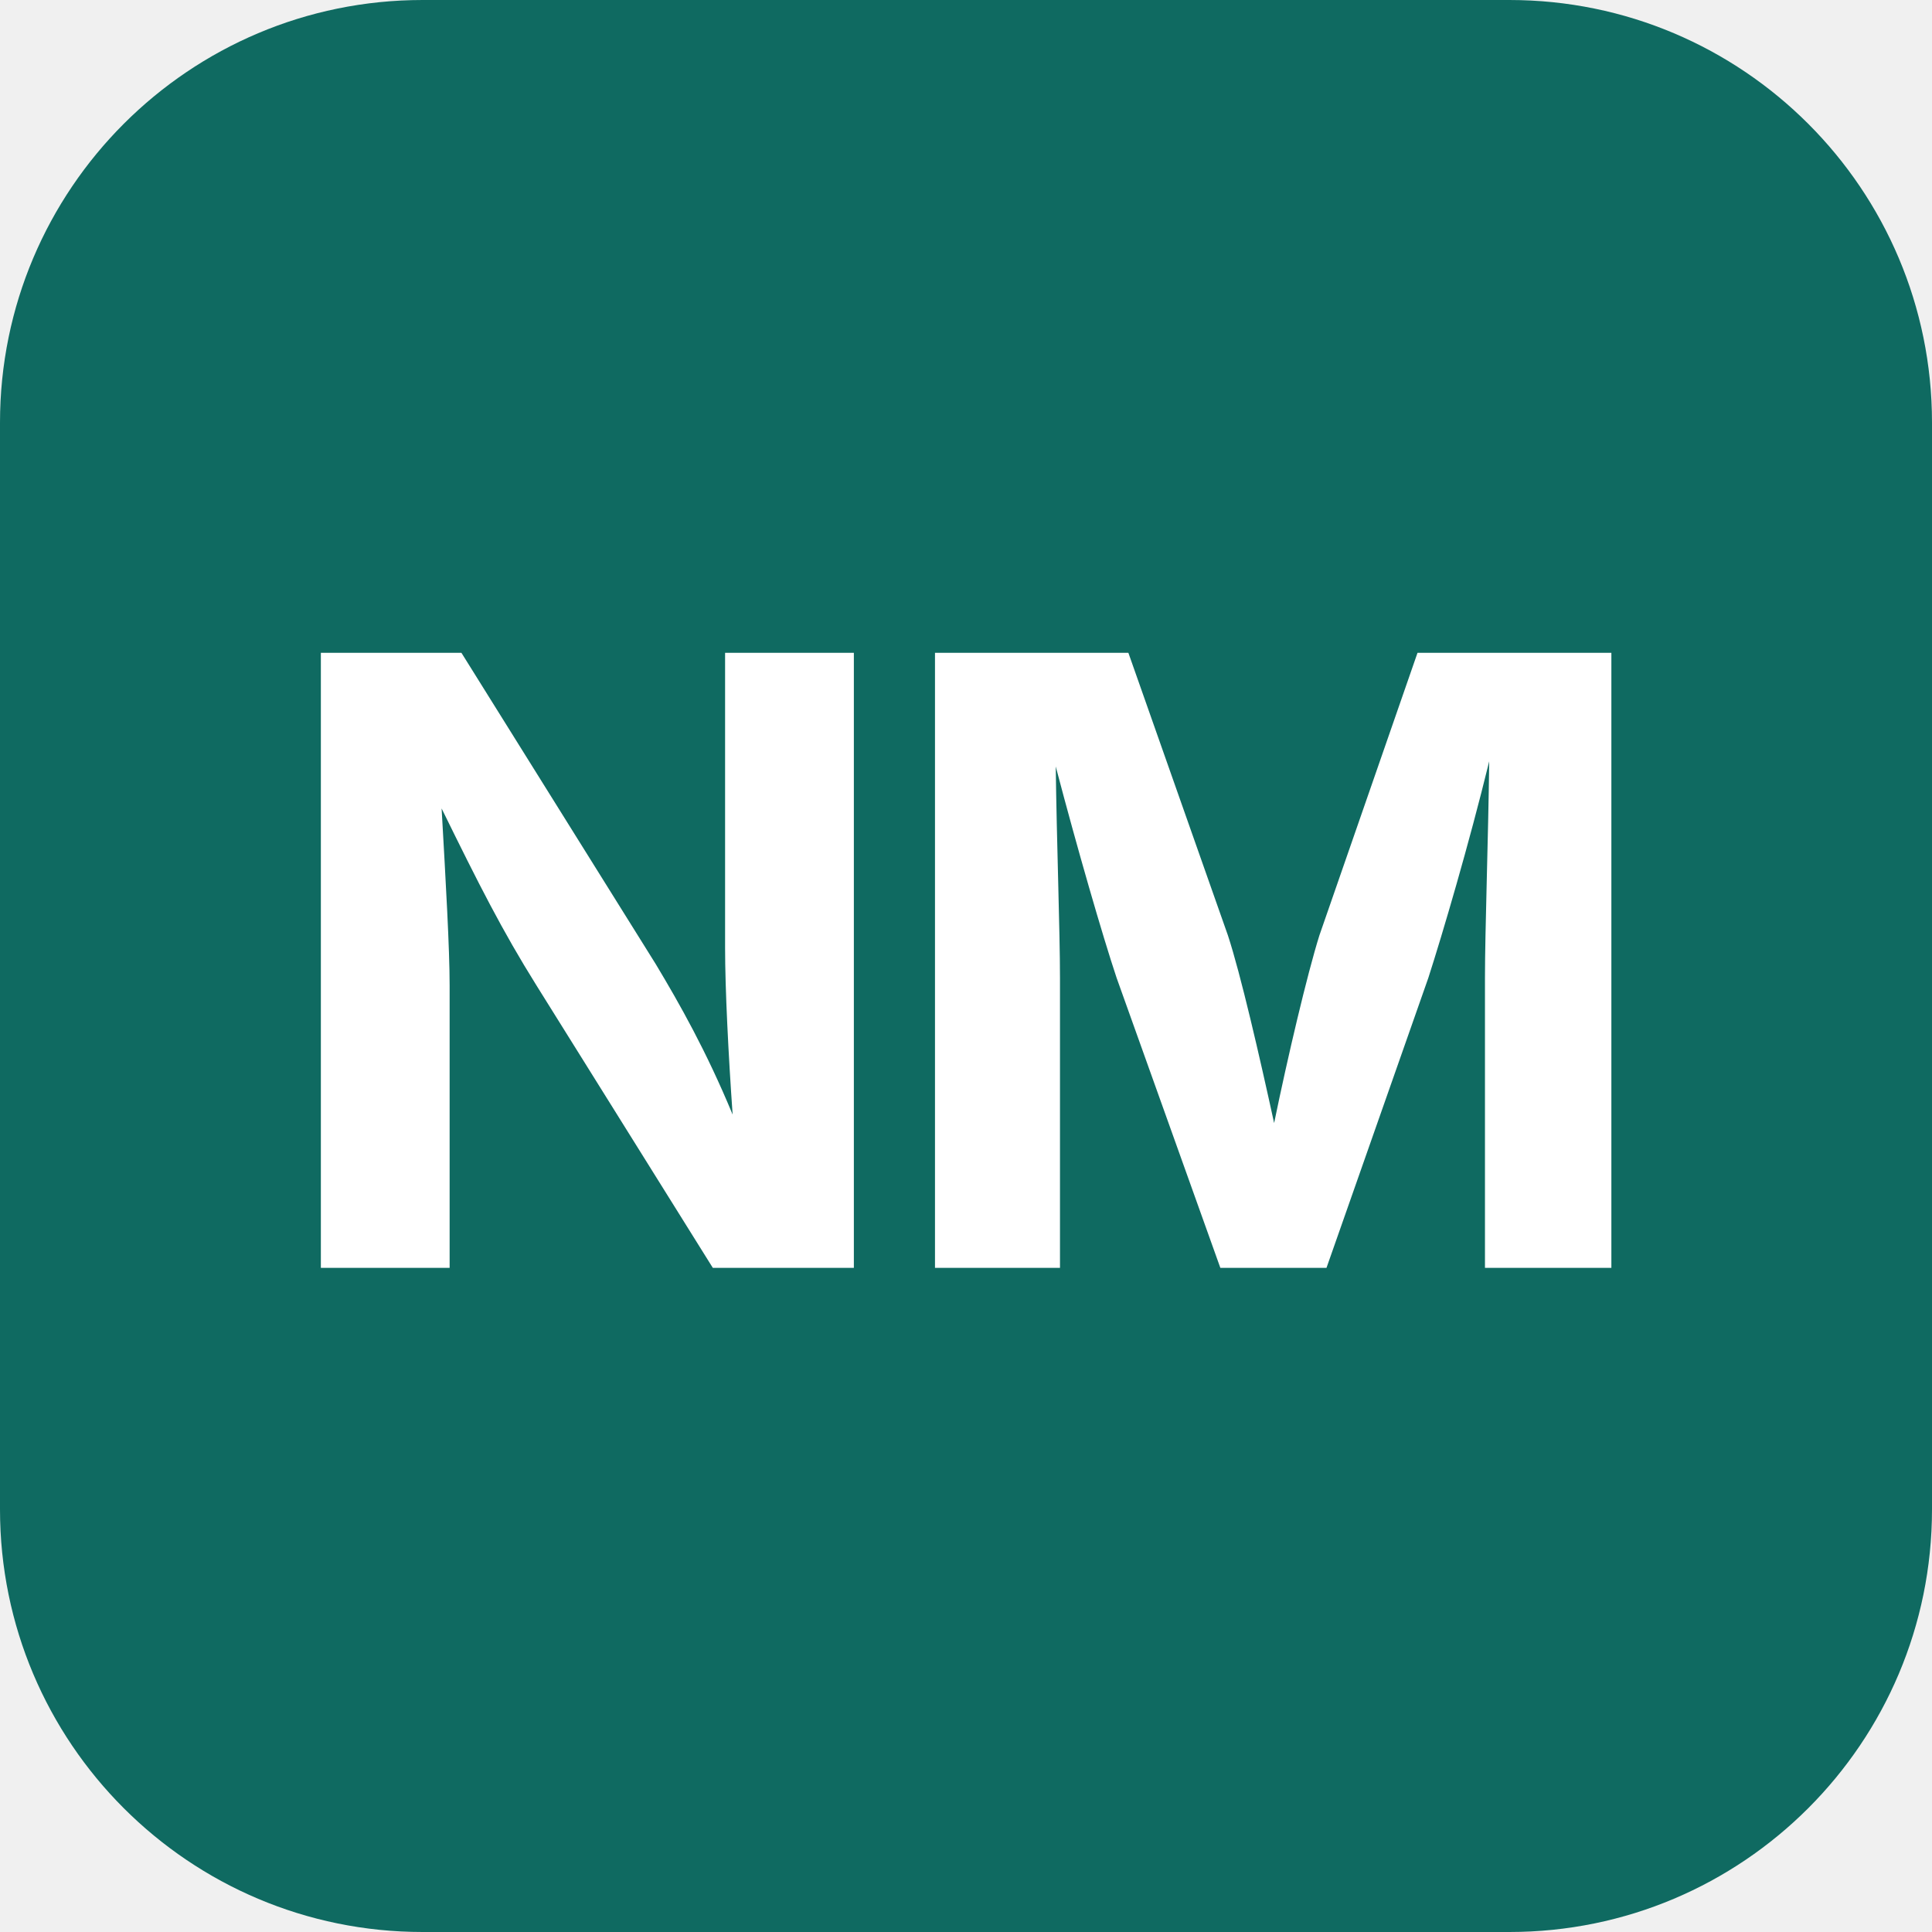
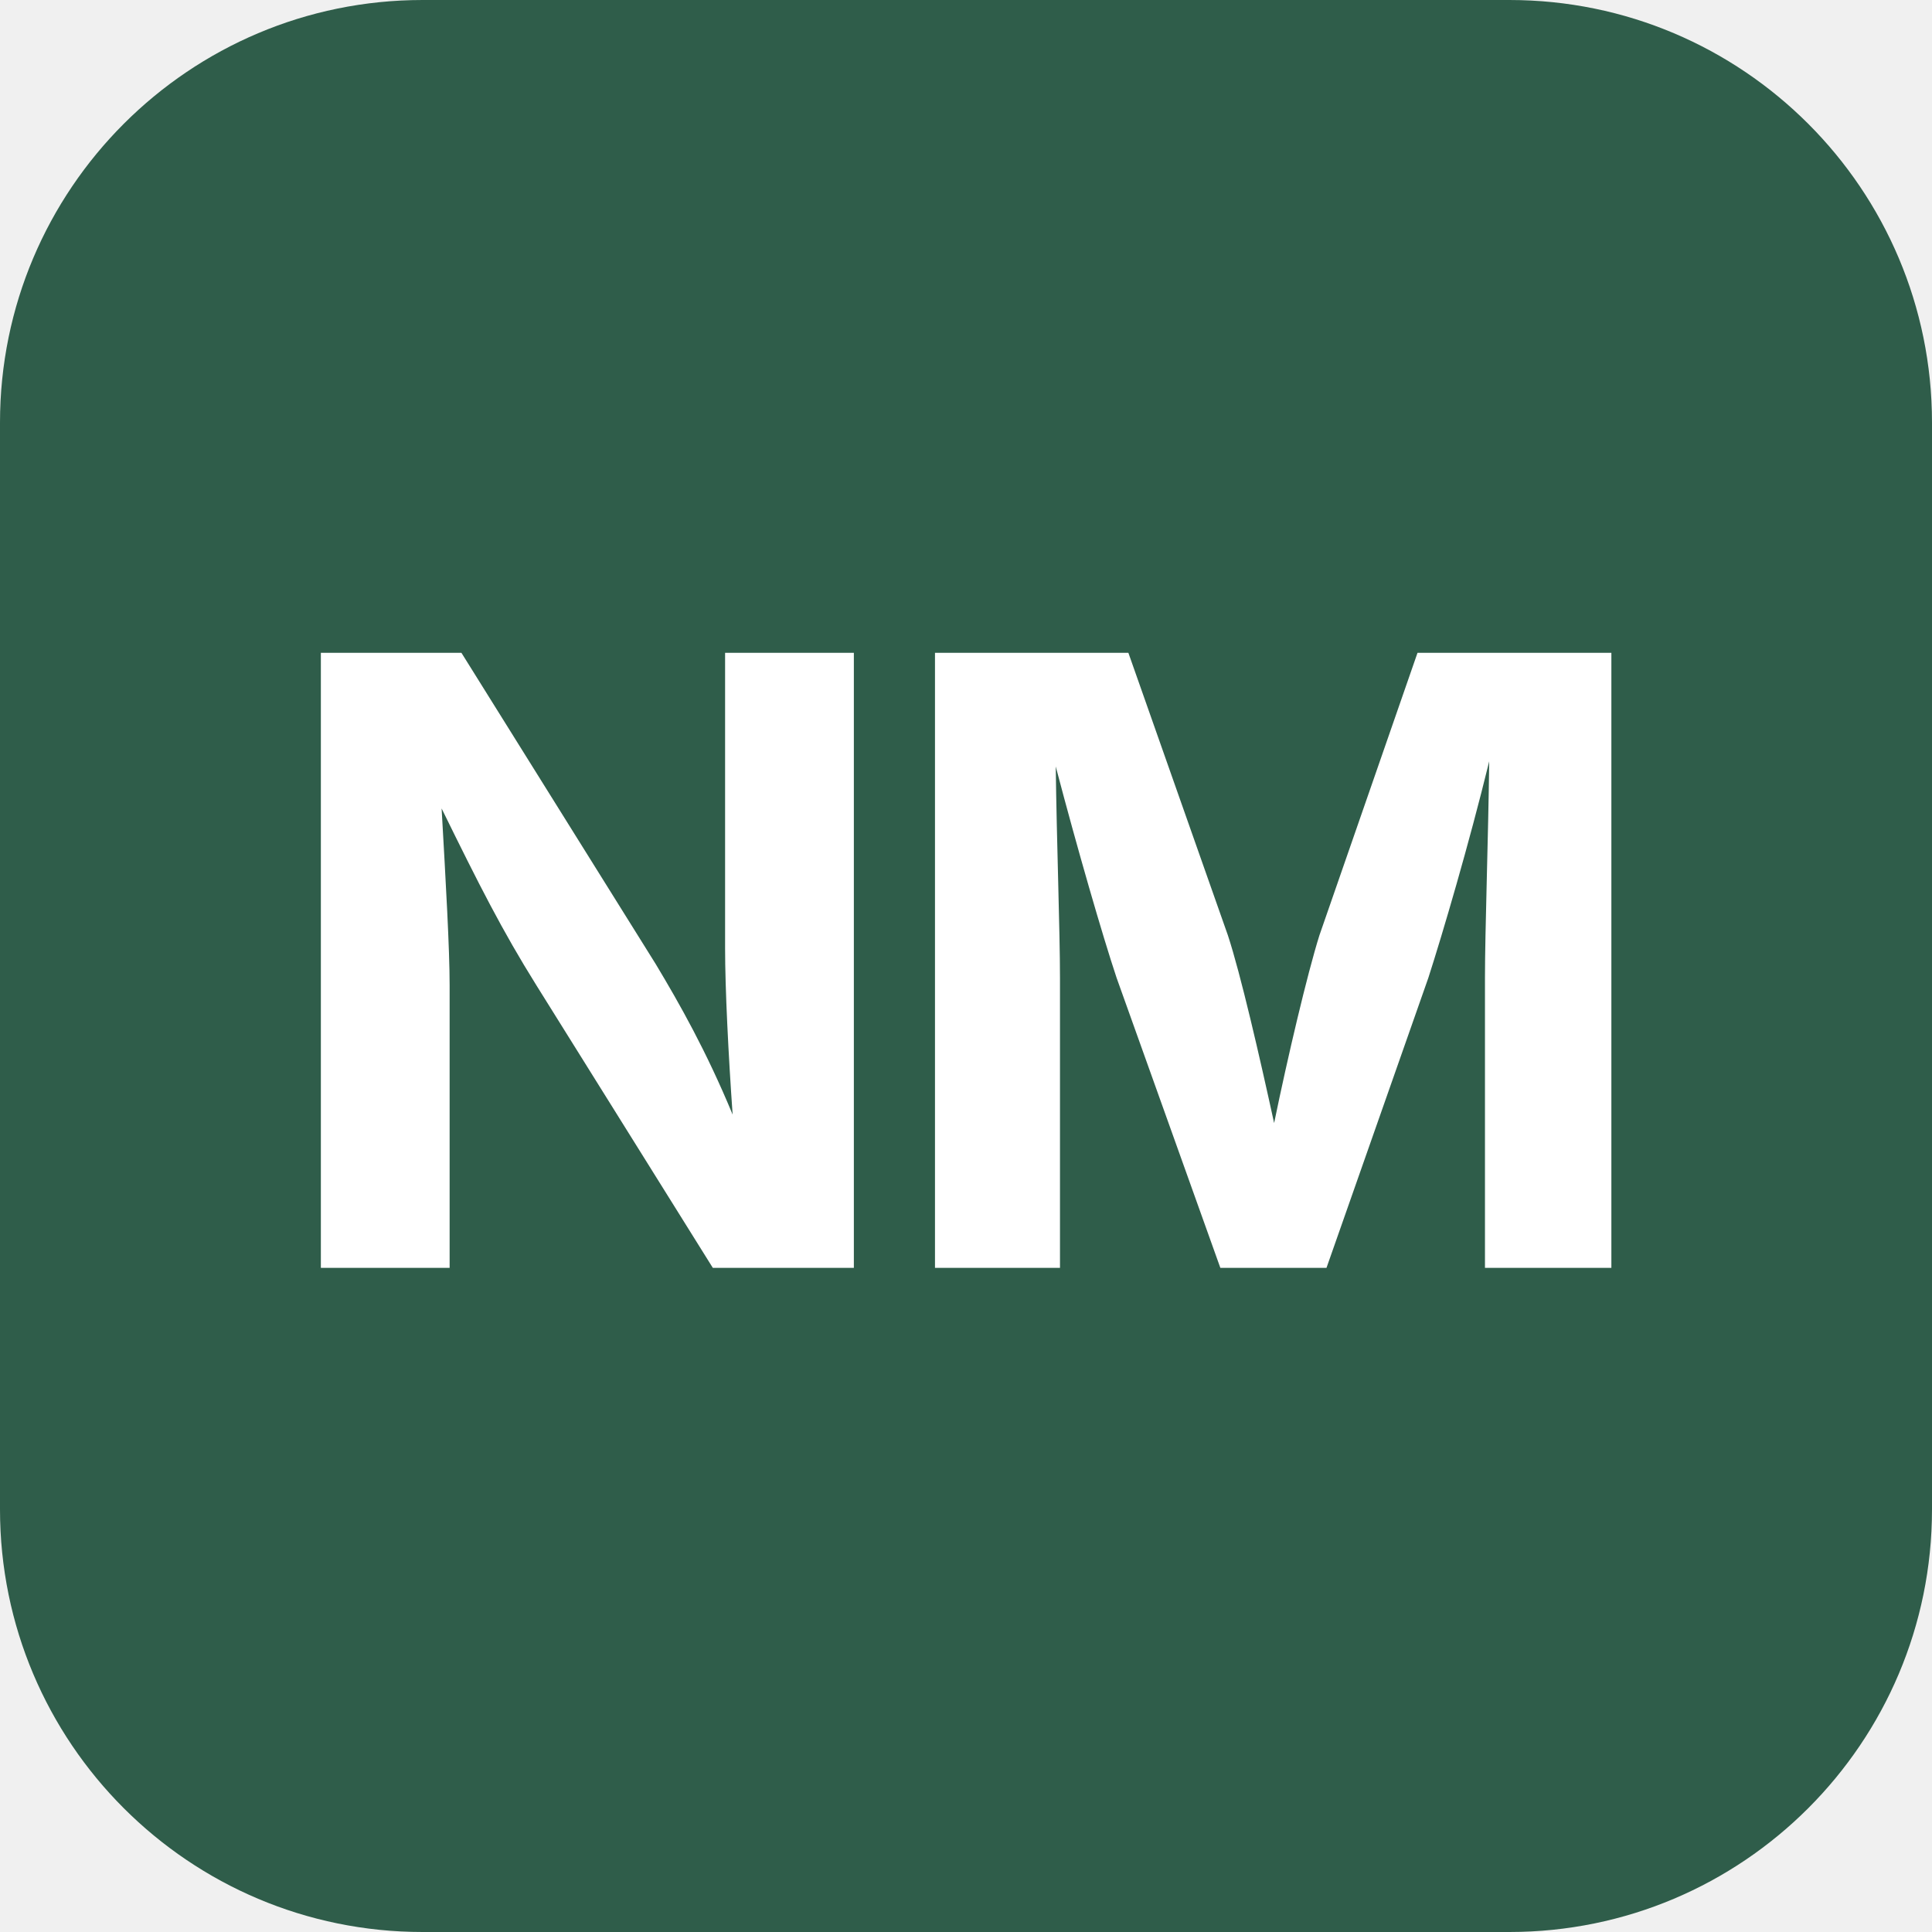
<svg xmlns="http://www.w3.org/2000/svg" viewBox="0 0 64 64">
-   <rect width="64" height="64" rx="14" fill="#0f6a61" />
+   <rect width="64" height="64" rx="14" fill="#2f5d4a" />
  <text x="32" y="42" text-anchor="middle" font-family="Inter, Arial, sans-serif" font-size="28" font-weight="700" fill="#fff" letter-spacing="-1">NM</text>
</svg>
